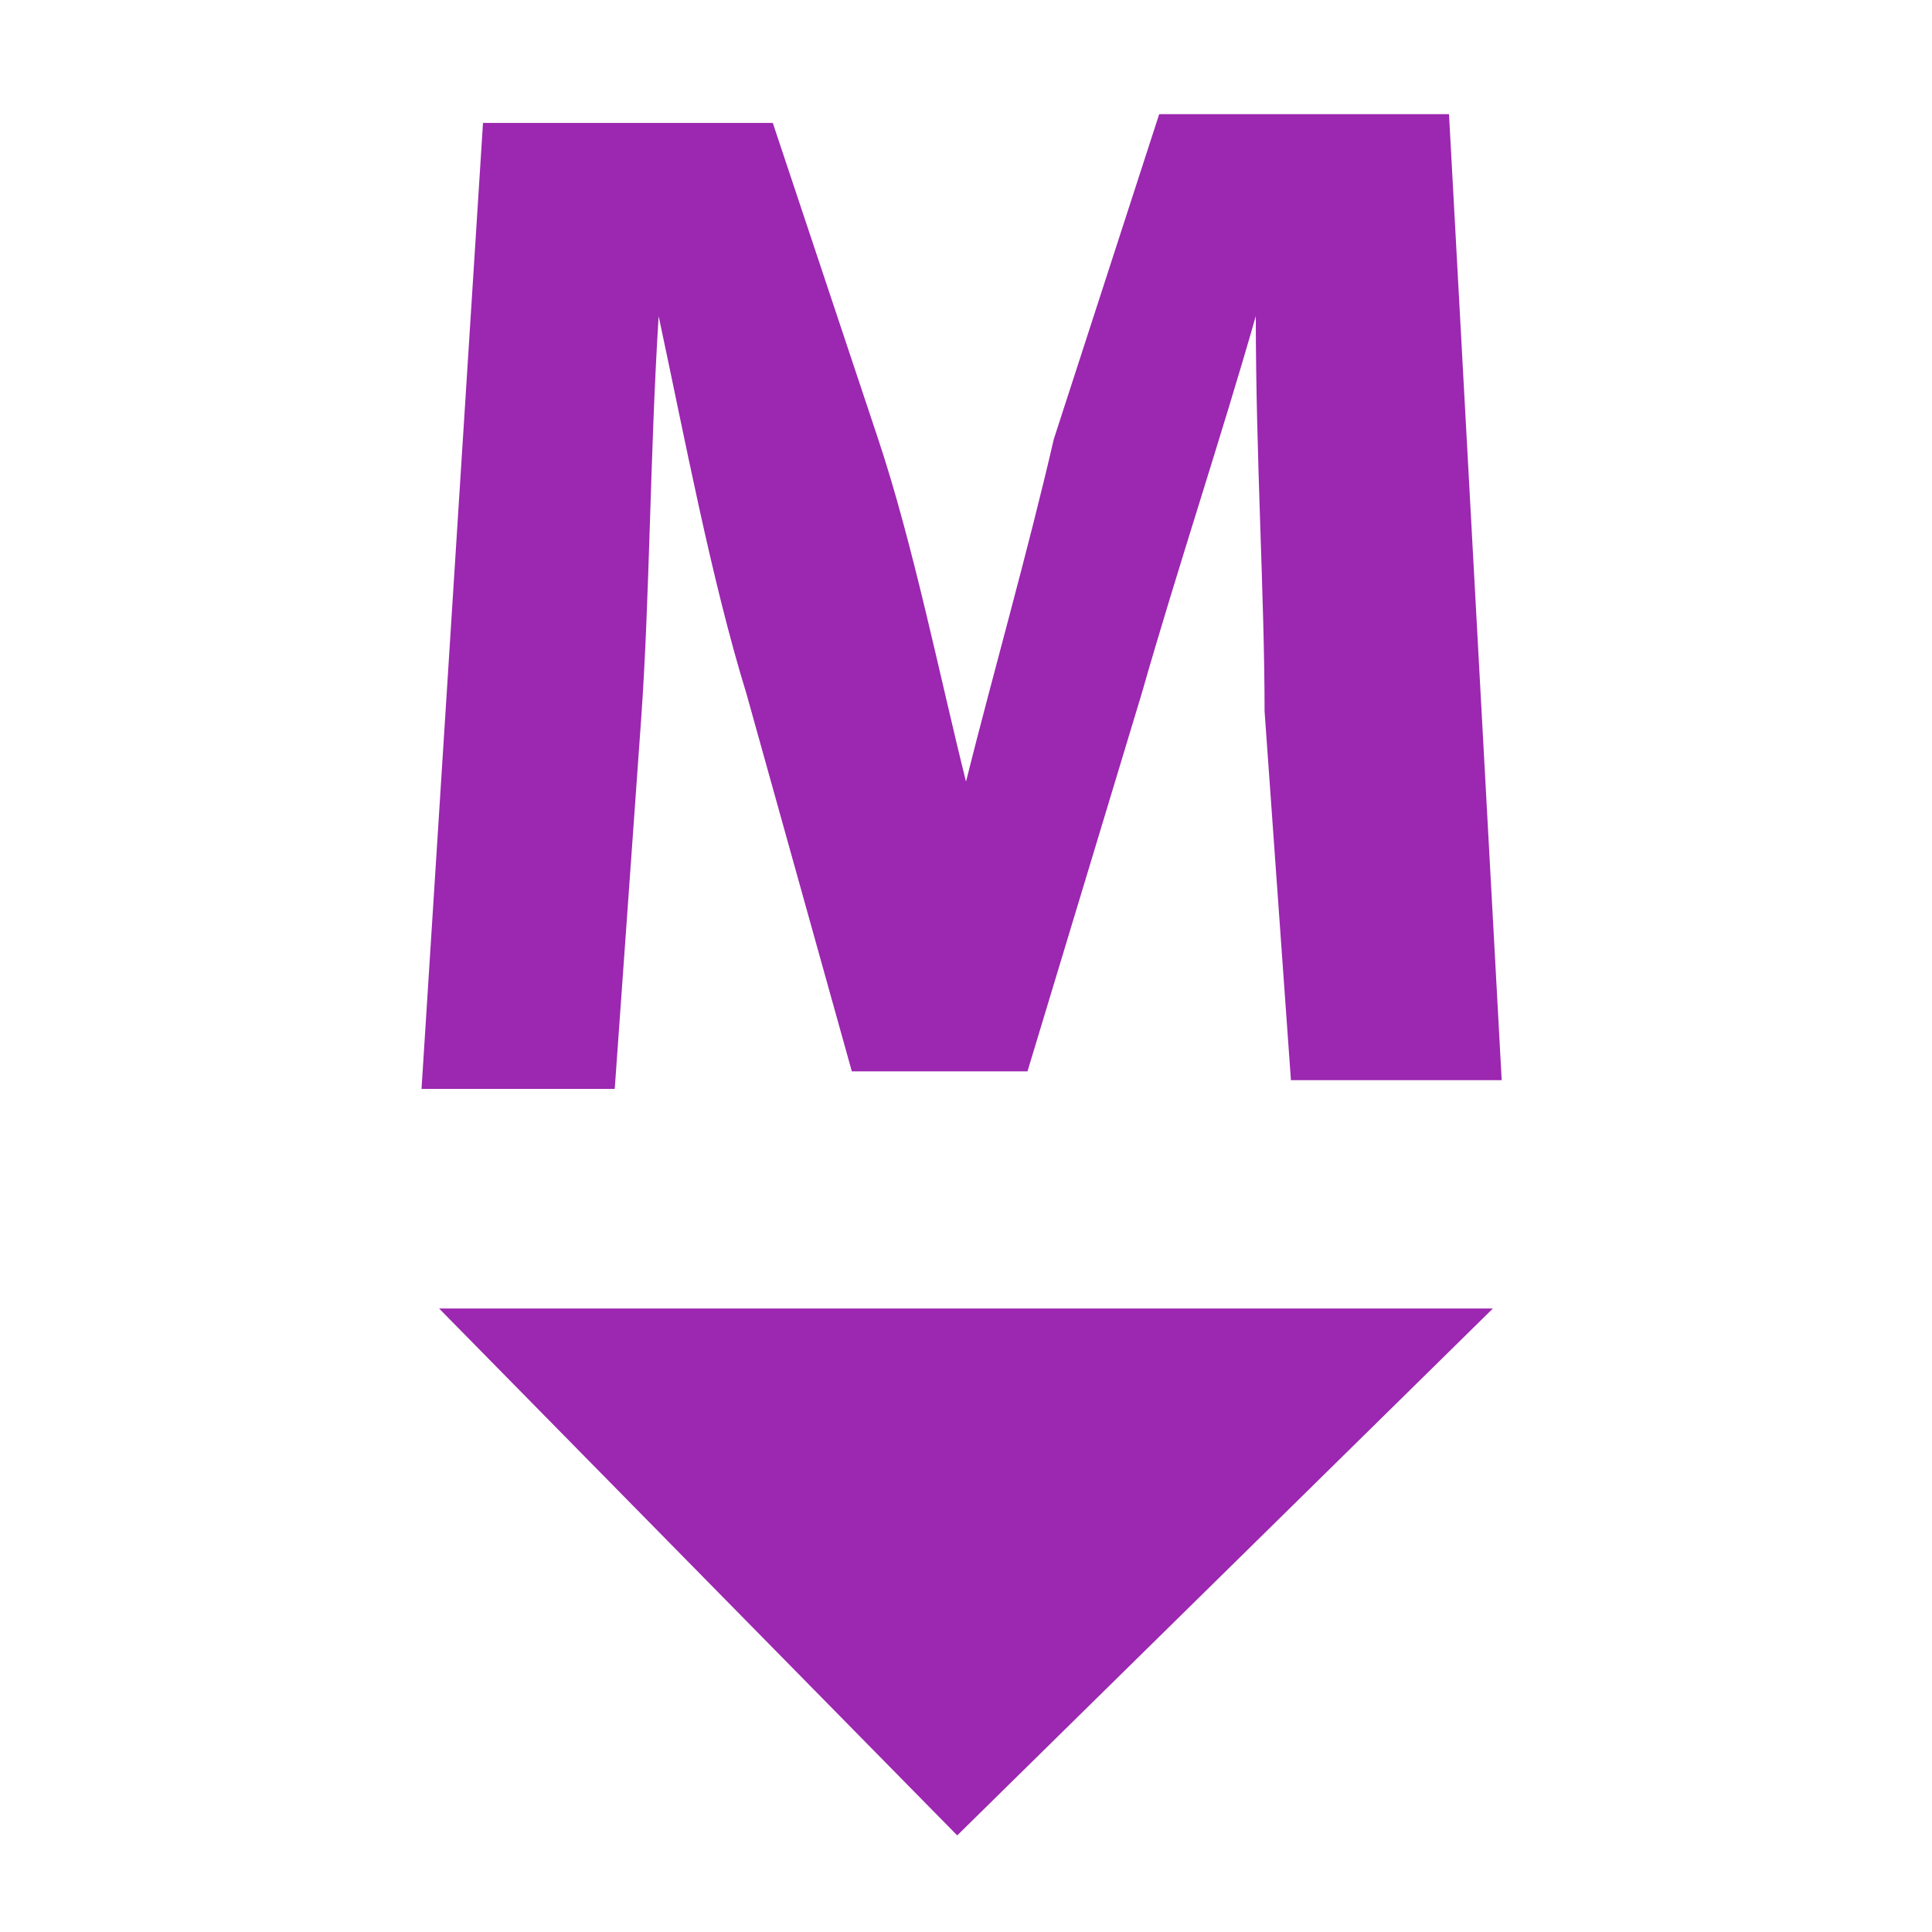
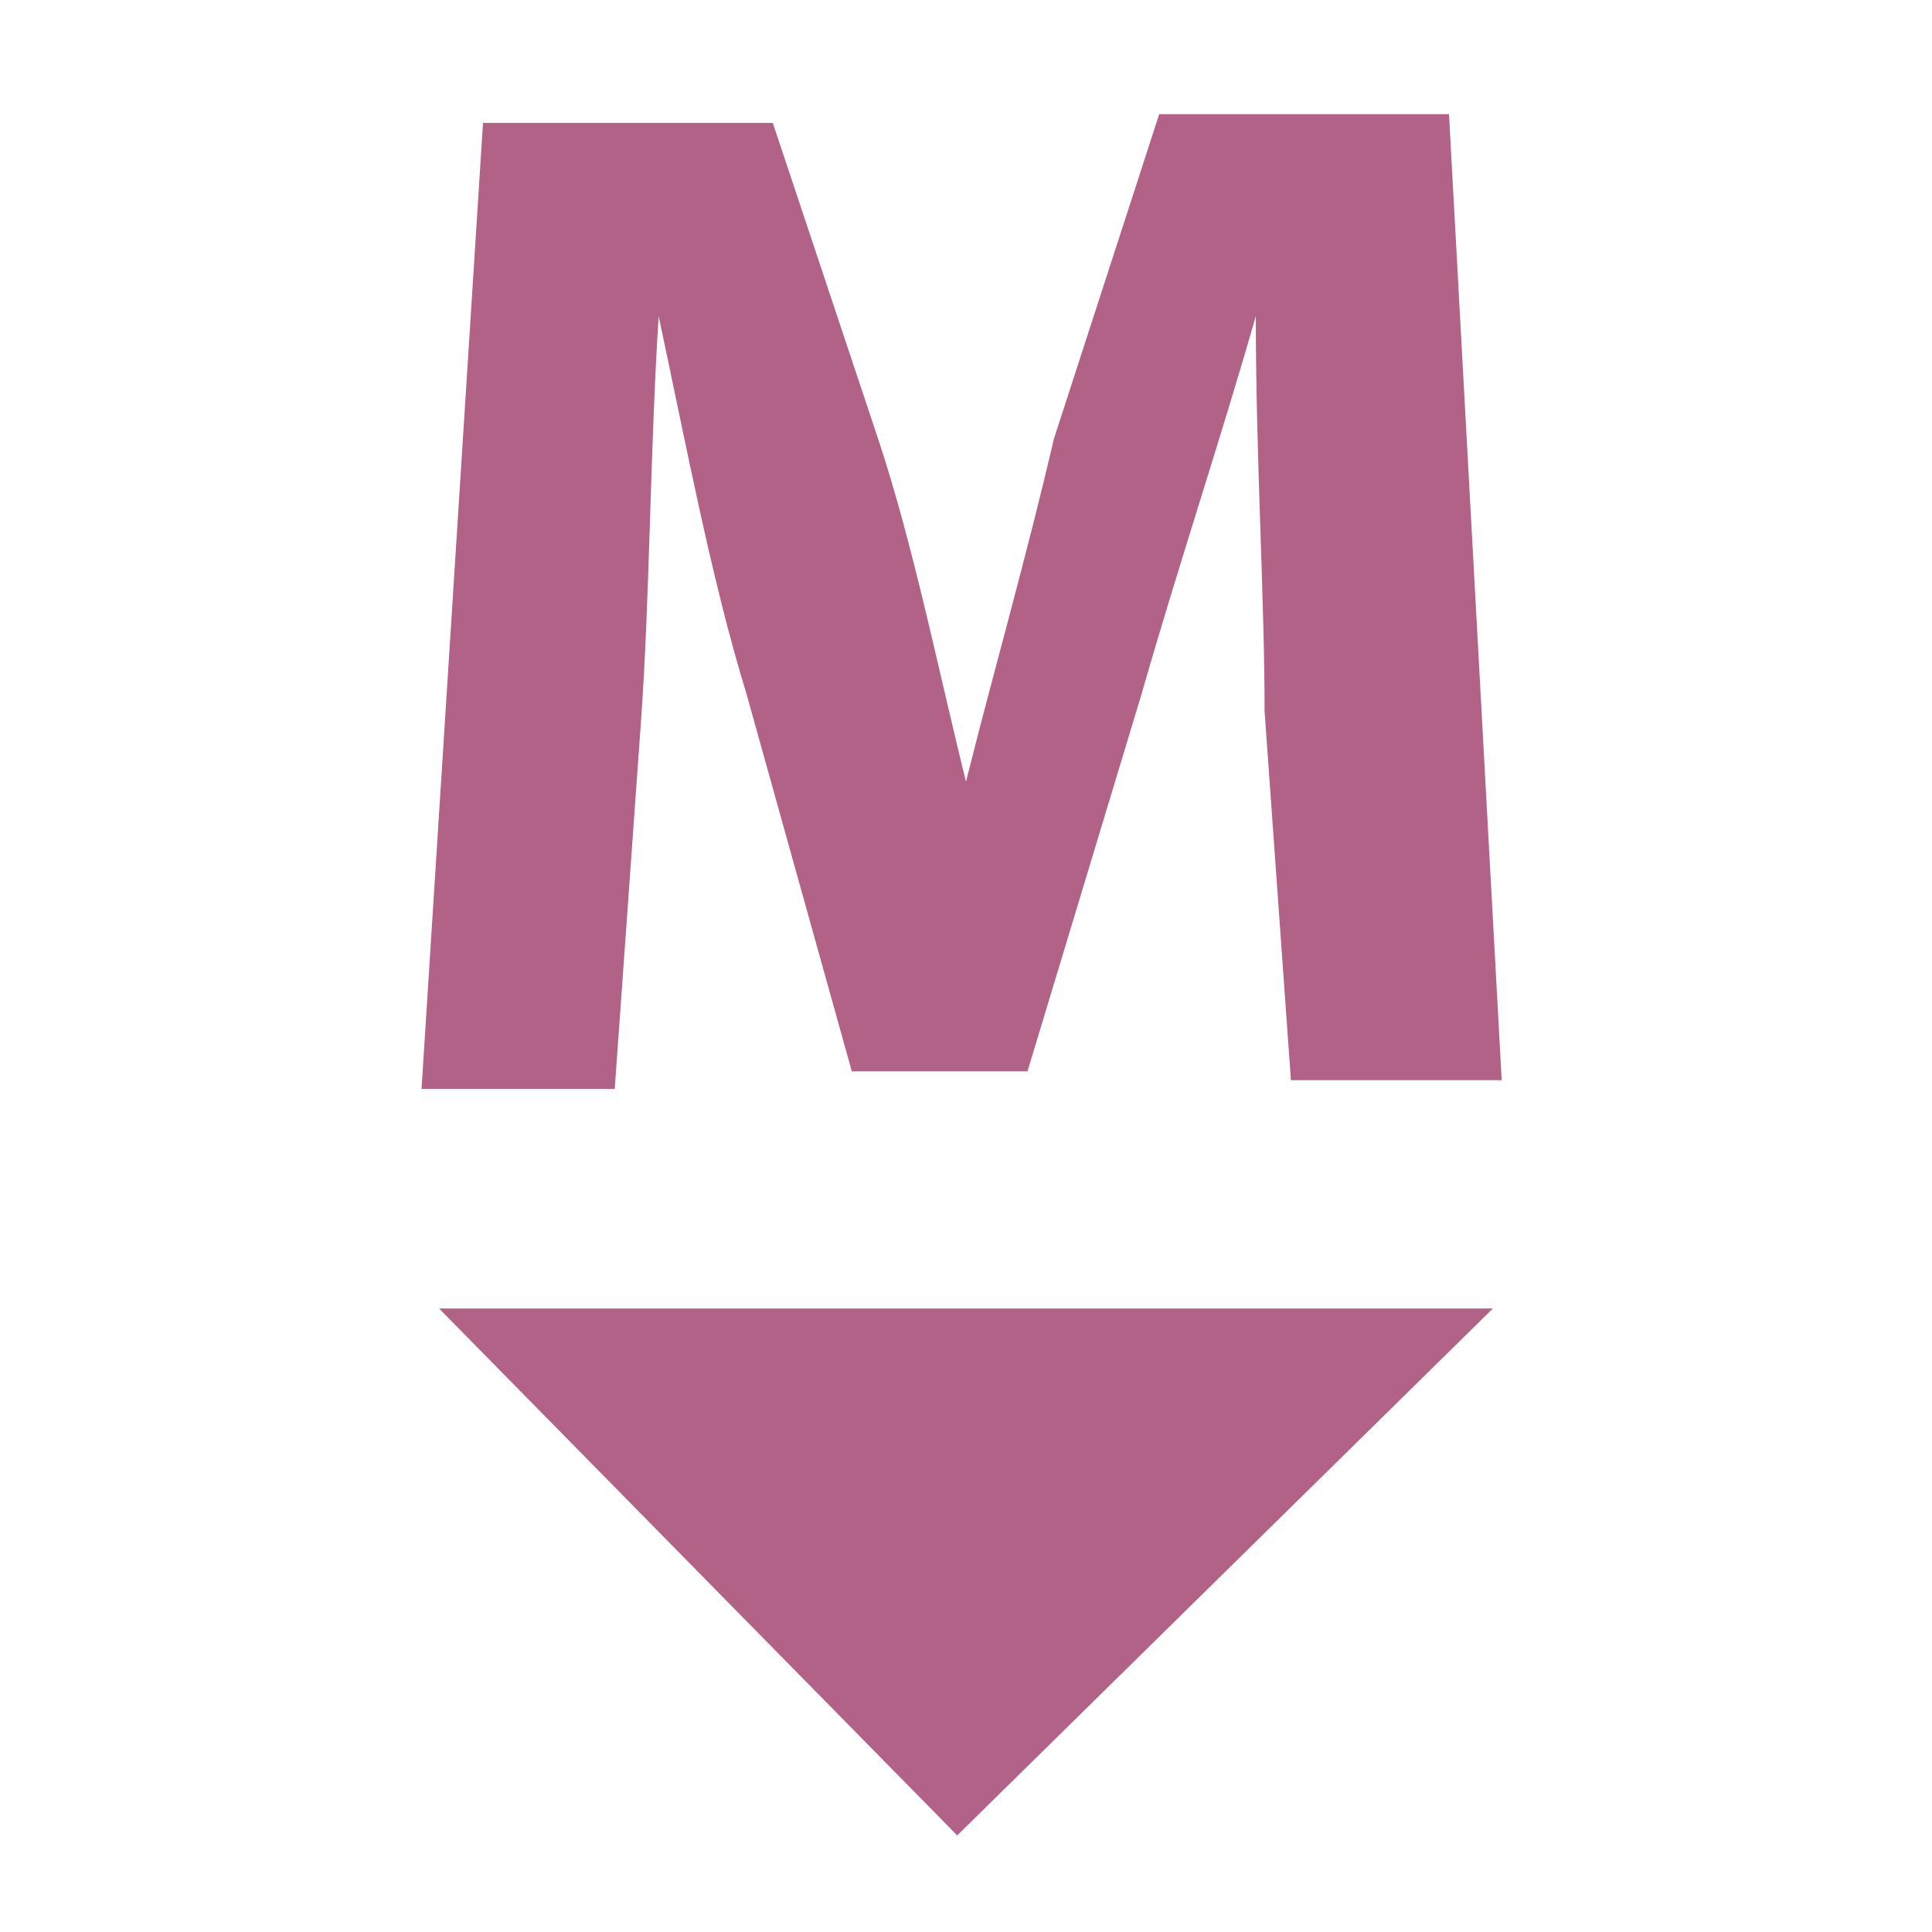
<svg xmlns="http://www.w3.org/2000/svg" version="1.1" id="Layer_1" x="0px" y="0px" viewBox="0 0 22 22" style="enable-background:new 0 0 22 22;" xml:space="preserve">
  <style type="text/css">
- 	.st0{fill:#9C27B0;}
+ 	.st0{fill:#b16286;}
	.st1{display:none;}
	.st2{display:inline;fill:none;stroke:#9E9E9E;stroke-width:2.000000e-02;stroke-miterlimit:10;}
</style>
  <polygon class="st0" points="5,14.9 17,14.9 10.9,20.9 " />
  <g>
    <path class="st0" d="M14.4,8.1c0-1.3-0.1-2.9-0.1-4.5l0,0C13.9,5,13.4,6.5,13,7.9l-1.3,4.3h-2L8.5,7.9C8.1,6.6,7.8,5,7.5,3.6l0,0   C7.4,5.2,7.4,6.8,7.3,8.2L7,12.4H4.8l0.7-11h3.3L10,5c0.4,1.2,0.7,2.7,1,3.9l0,0c0.3-1.2,0.7-2.6,1-3.9l1.2-3.7h3.3l0.6,11h-2.4   L14.4,8.1z" />
  </g>
  <g class="st1">
    <line class="st2" x1="11" y1="0" x2="11" y2="22" />
    <path class="st2" d="M21.5,11" />
    <path class="st2" d="M0.4,11" />
    <line class="st2" x1="0" y1="22" x2="22" y2="0" />
    <line class="st2" x1="11" y1="0" x2="22" y2="11" />
    <line class="st2" x1="0" y1="11" x2="11" y2="22" />
    <line class="st2" x1="22" y1="11" x2="11" y2="22" />
    <line class="st2" x1="11" y1="0" x2="0" y2="11" />
    <line class="st2" x1="14.3" y1="0" x2="14.3" y2="22" />
    <line class="st2" x1="7.7" y1="0" x2="7.7" y2="22" />
    <line class="st2" x1="3.3" y1="0" x2="3.3" y2="22" />
    <line class="st2" x1="18.7" y1="0" x2="18.7" y2="22" />
    <line class="st2" x1="22" y1="11" x2="0" y2="11" />
    <line class="st2" x1="22" y1="14.3" x2="0" y2="14.3" />
    <line class="st2" x1="22" y1="7.7" x2="0" y2="7.7" />
    <line class="st2" x1="22" y1="3.3" x2="0" y2="3.3" />
    <line class="st2" x1="22" y1="18.7" x2="0" y2="18.7" />
    <line class="st2" x1="2.2" y1="0" x2="2.2" y2="22" />
    <line class="st2" x1="19.8" y1="0" x2="19.8" y2="22" />
    <line class="st2" x1="0" y1="19.8" x2="22" y2="19.8" />
    <line class="st2" x1="0" y1="2.2" x2="22" y2="2.2" />
    <line class="st2" x1="17.6" y1="0" x2="17.6" y2="22" />
    <line class="st2" x1="11" y1="1.6" x2="20.3" y2="11" />
    <line class="st2" x1="1.6" y1="11" x2="11" y2="20.3" />
    <line class="st2" x1="20.3" y1="11" x2="11" y2="20.3" />
    <line class="st2" x1="11" y1="1.6" x2="1.6" y2="11" />
    <line class="st2" x1="0" y1="0" x2="22" y2="22" />
    <line class="st2" x1="6.6" y1="0" x2="6.6" y2="22" />
    <line class="st2" x1="15.4" y1="0" x2="15.4" y2="22" />
    <line class="st2" x1="0" y1="15.4" x2="22" y2="15.4" />
    <line class="st2" x1="0" y1="6.6" x2="22" y2="6.6" />
    <line class="st2" x1="20.9" y1="22" x2="0" y2="1.1" />
    <line class="st2" x1="1.1" y1="0" x2="22" y2="20.9" />
    <path class="st2" d="M22,22" />
    <path class="st2" d="M0,0" />
    <line class="st2" x1="20.9" y1="22" x2="0" y2="1.1" />
    <line class="st2" x1="1.1" y1="0" x2="22" y2="20.9" />
    <line class="st2" x1="0" y1="20.9" x2="20.9" y2="0" />
    <line class="st2" x1="22" y1="1.1" x2="1.1" y2="22" />
    <line class="st2" x1="4.4" y1="0" x2="4.4" y2="22" />
    <line class="st2" x1="22" y1="17.6" x2="0" y2="17.6" />
    <line class="st2" x1="22" y1="4.4" x2="0" y2="4.4" />
    <rect x="7.9" y="7.9" transform="matrix(0.7071 -0.7071 0.7071 0.7071 -4.5576 10.9998)" class="st2" width="6.2" height="6.2" />
    <line class="st2" x1="0" y1="16.5" x2="22" y2="16.5" />
    <line class="st2" x1="16.5" y1="22" x2="16.5" y2="0" />
    <line class="st2" x1="5.5" y1="22" x2="5.5" y2="0" />
    <line class="st2" x1="22" y1="5.5" x2="0" y2="5.5" />
    <line class="st2" x1="12.1" y1="0" x2="12.1" y2="22" />
    <line class="st2" x1="13.2" y1="0" x2="13.2" y2="22" />
    <line class="st2" x1="8.8" y1="22" x2="8.8" y2="0" />
    <line class="st2" x1="9.9" y1="22" x2="9.9" y2="0" />
    <line class="st2" x1="0" y1="7.7" x2="22" y2="7.7" />
    <line class="st2" x1="0" y1="14.3" x2="22" y2="14.3" />
    <line class="st2" x1="0" y1="9.9" x2="22" y2="9.9" />
    <line class="st2" x1="0" y1="8.8" x2="22" y2="8.8" />
    <line class="st2" x1="22" y1="13.2" x2="0" y2="13.2" />
    <line class="st2" x1="22" y1="12.1" x2="0" y2="12.1" />
    <line class="st2" x1="1.1" y1="0" x2="1.1" y2="22" />
    <line class="st2" x1="20.9" y1="0" x2="20.9" y2="22" />
    <line class="st2" x1="0" y1="1.1" x2="22" y2="1.1" />
    <line class="st2" x1="0" y1="20.9" x2="22" y2="20.9" />
  </g>
</svg>
